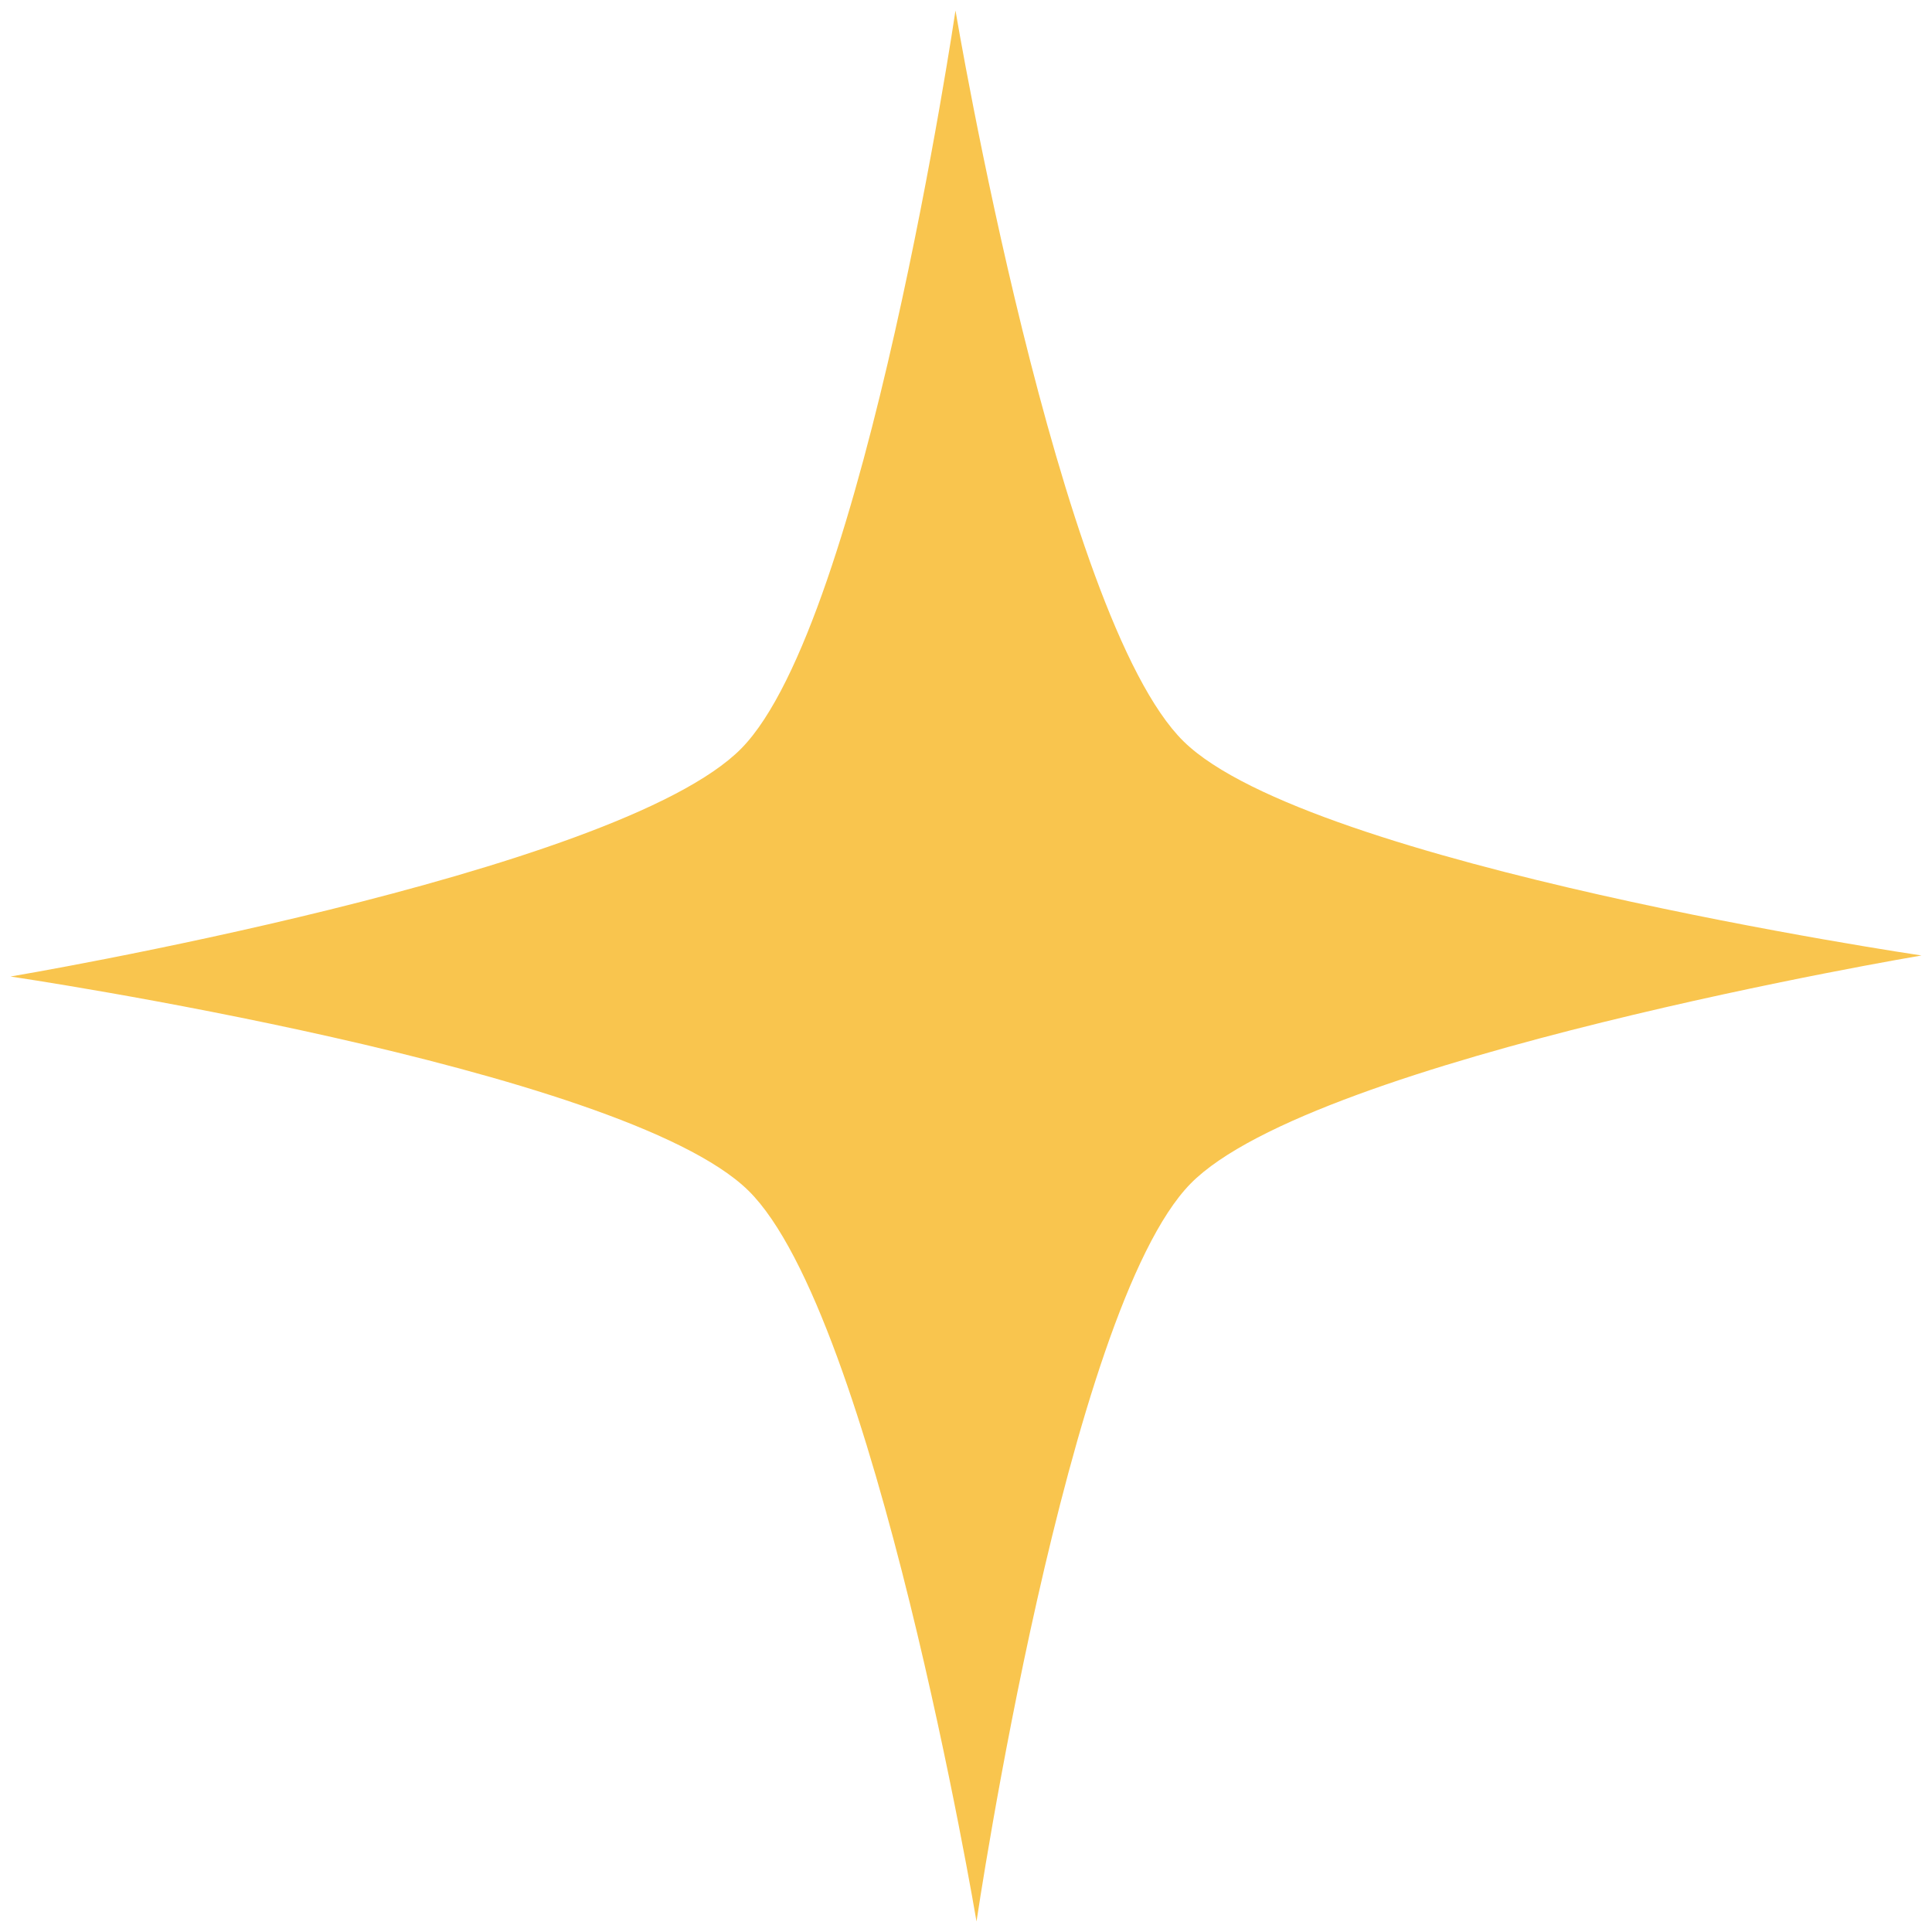
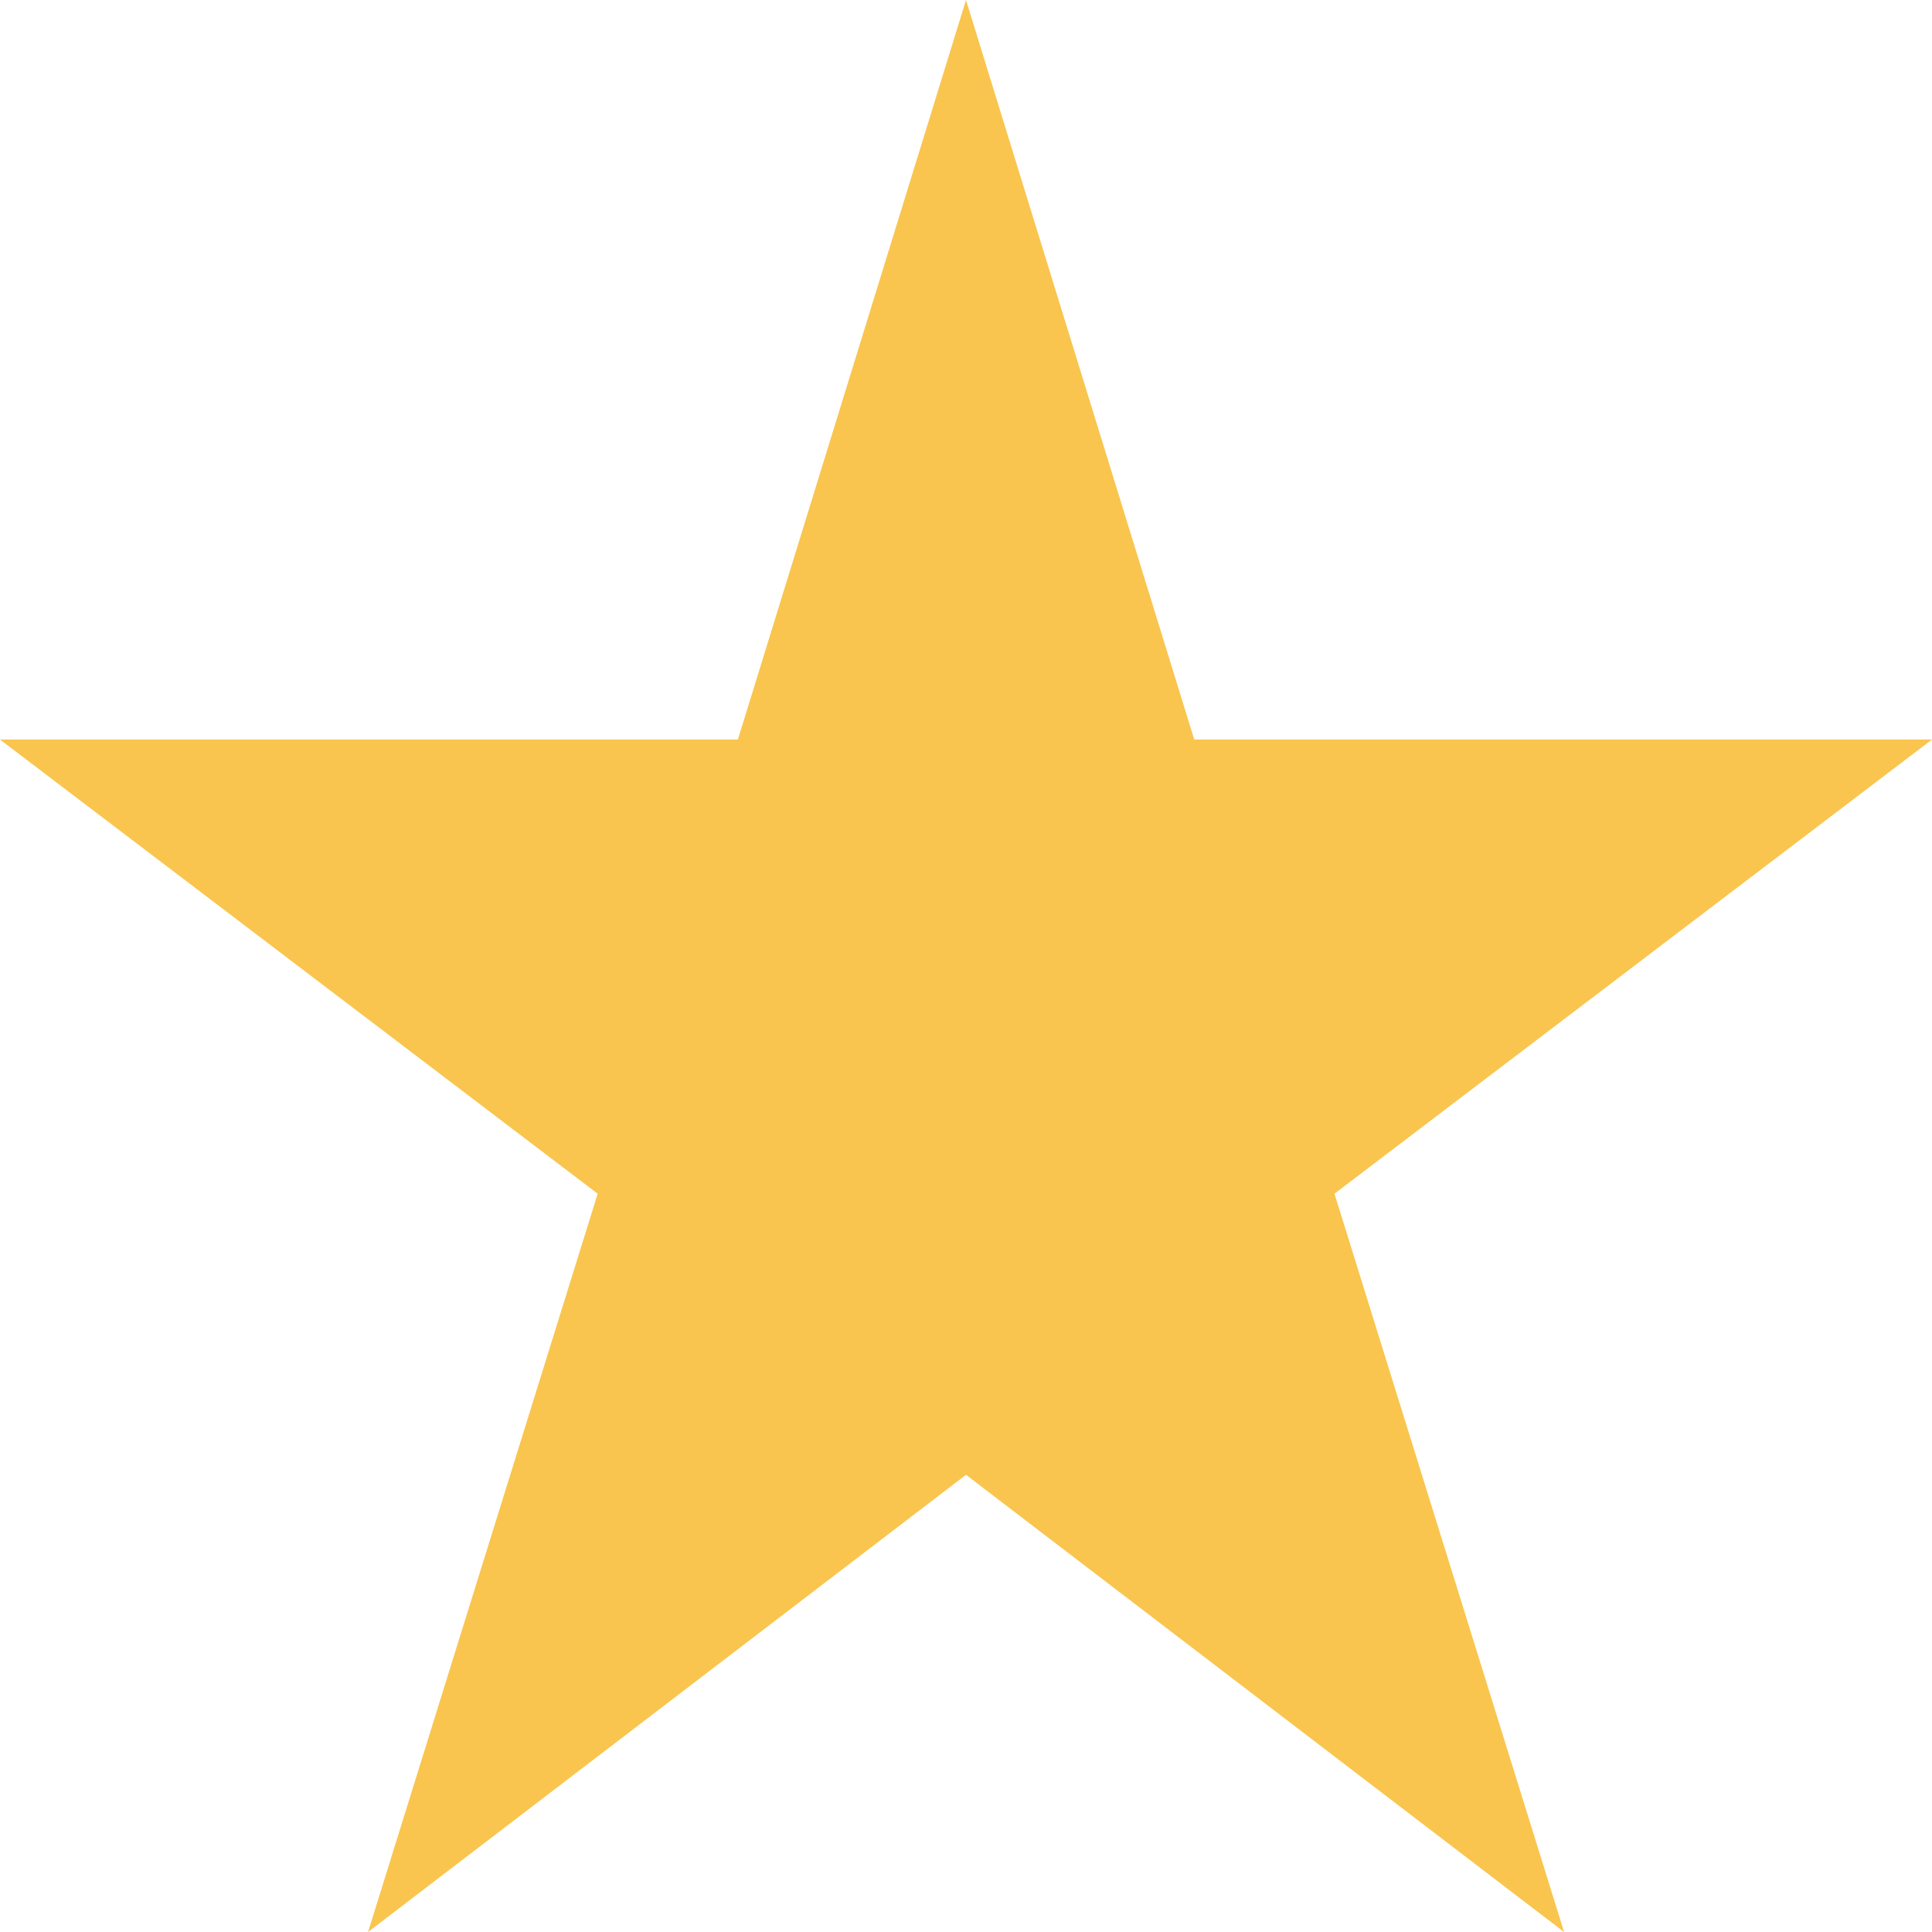
- <svg xmlns="http://www.w3.org/2000/svg" width="9" height="9" viewBox="0 0 9 9" fill="none">
-   <path d="M4.549 8.951C4.549 8.951 4.073 6.122 3.486 5.546C2.899 4.97 0.049 4.549 0.049 4.549C0.049 4.549 2.878 4.073 3.454 3.486C4.03 2.899 4.451 0.049 4.451 0.049C4.451 0.049 4.927 2.878 5.514 3.454C6.101 4.03 8.951 4.451 8.951 4.451C8.951 4.451 6.122 4.927 5.546 5.514C4.97 6.101 4.549 8.951 4.549 8.951Z" fill="#F9C54E" />
+ <svg xmlns="http://www.w3.org/2000/svg" width="14" height="14" viewBox="0 0 14 14" fill="none">
+   <path d="M11.334 14L7 10.687L2.667 14L4.331 8.65L0 5.359H5.347L7 0L8.654 5.359H14L9.67 8.65L11.334 14Z" fill="#F9C54E" />
</svg>
